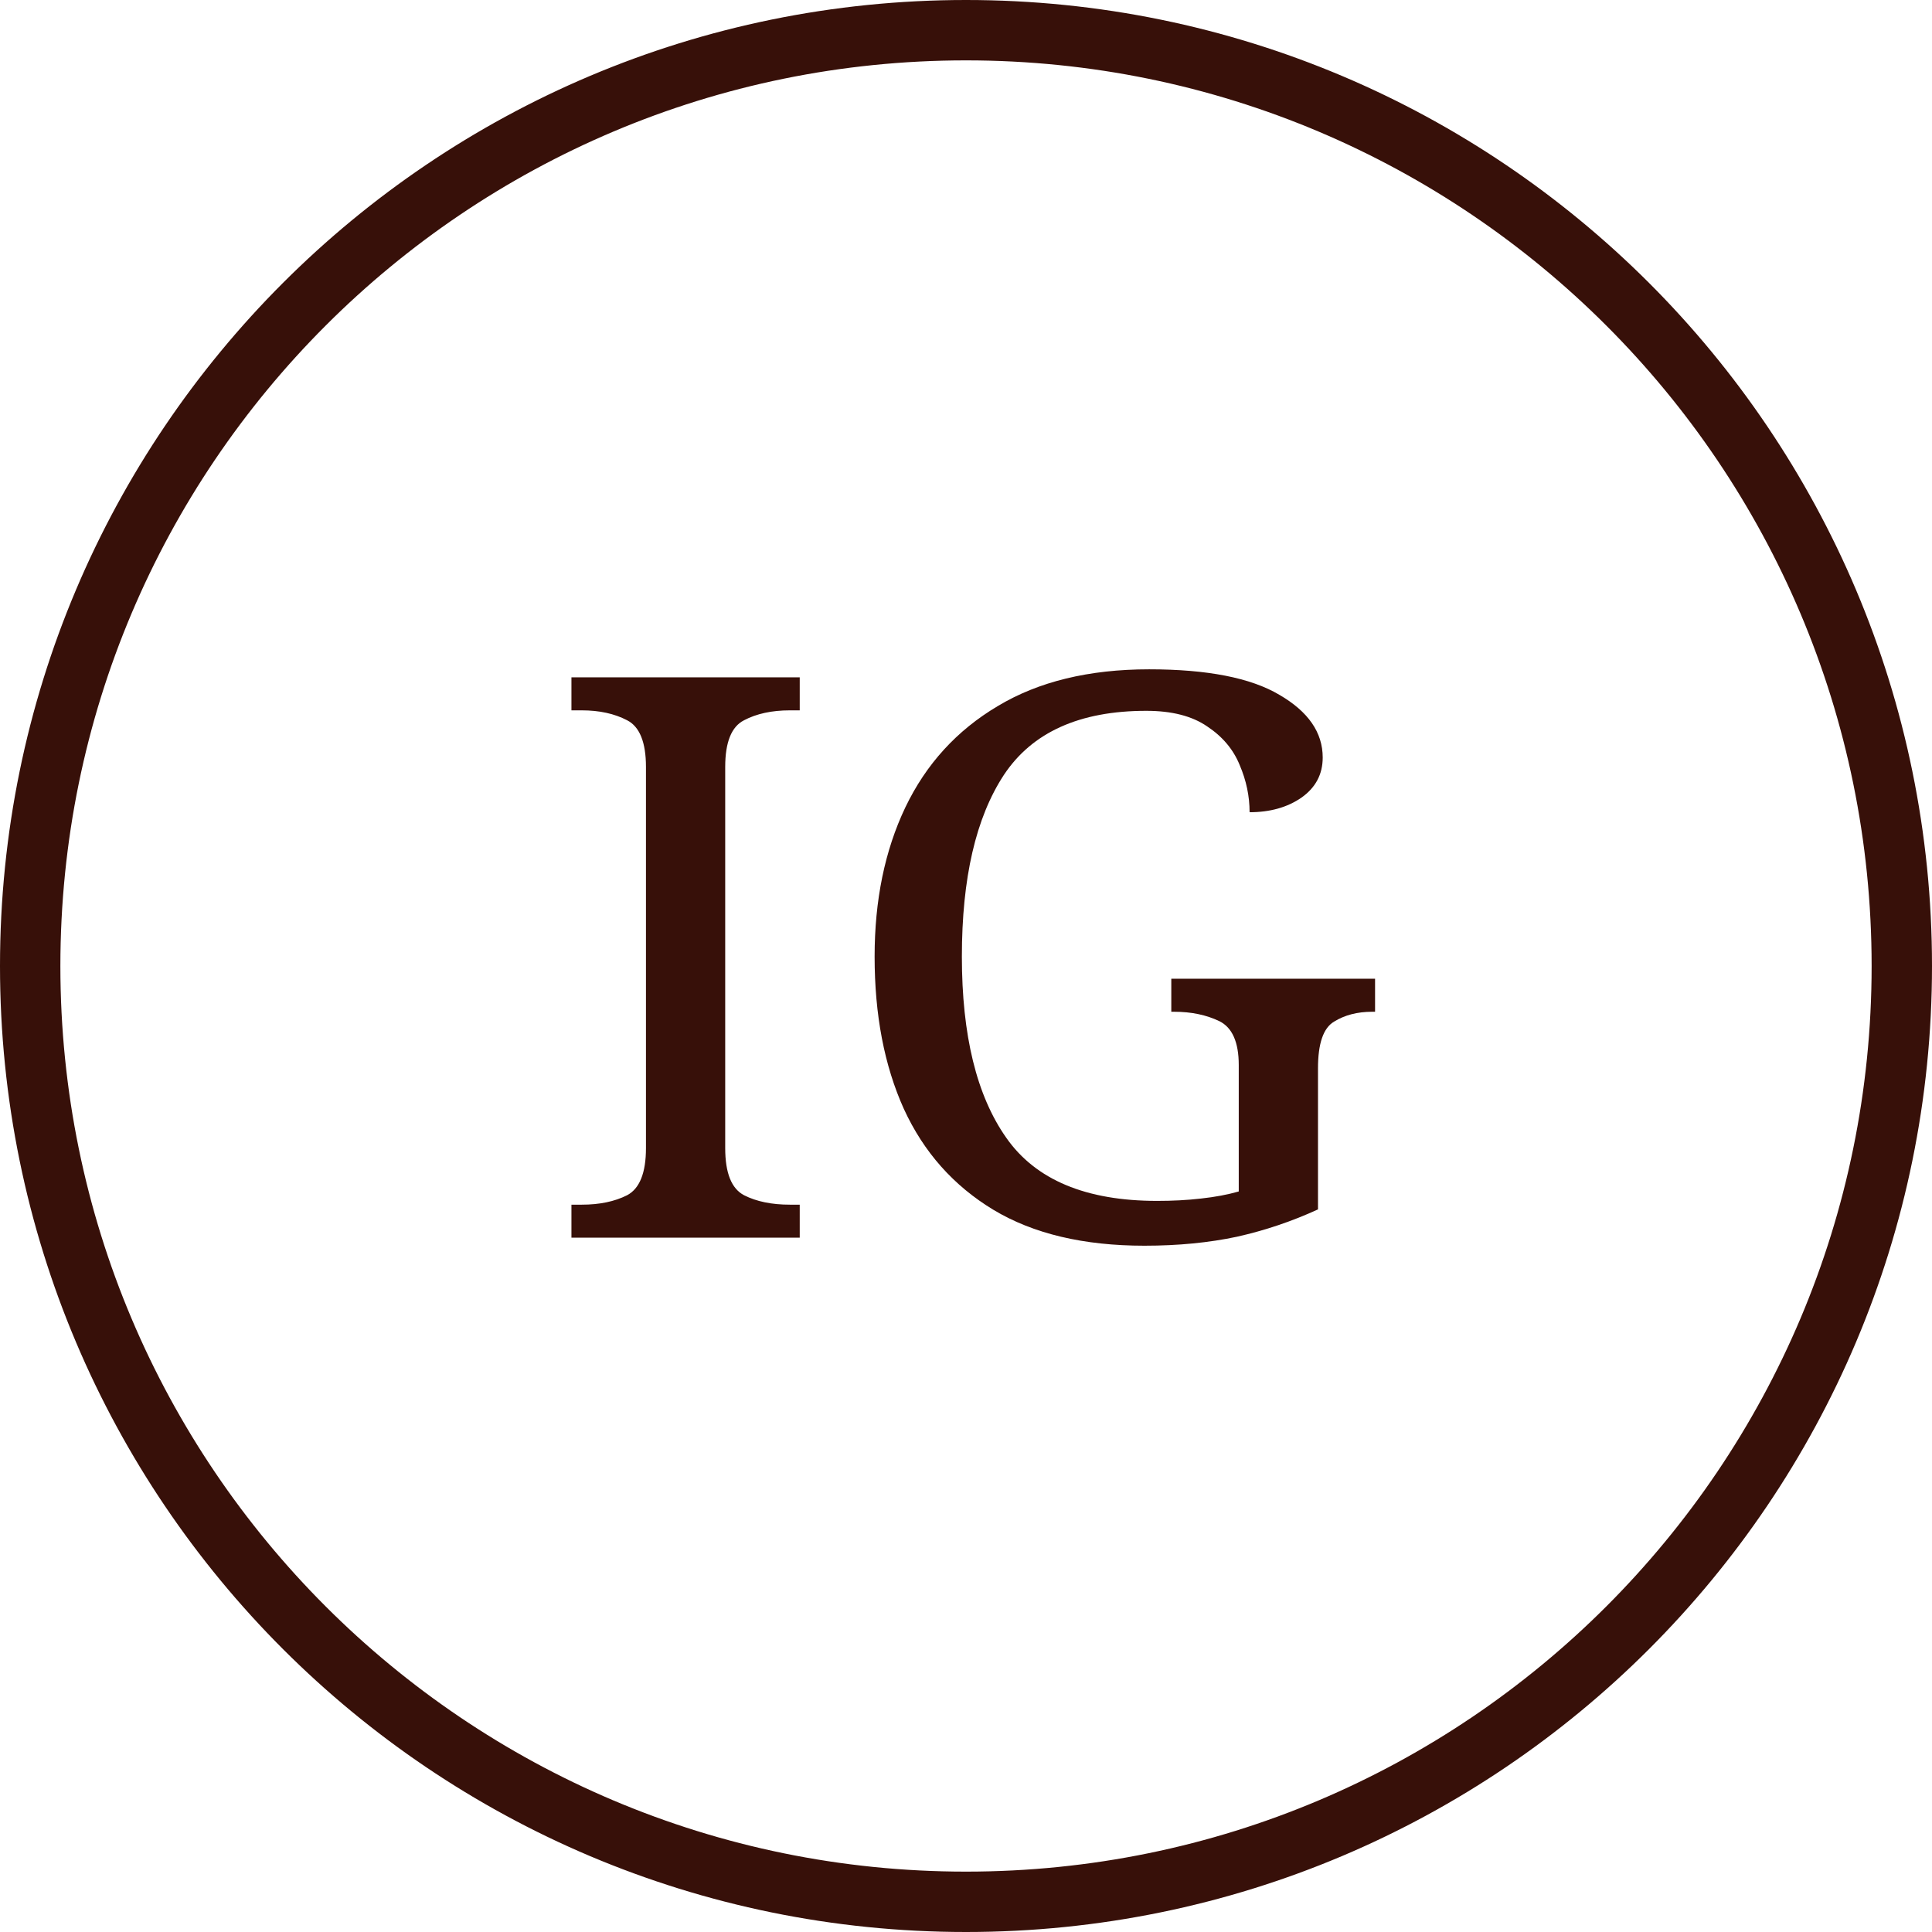
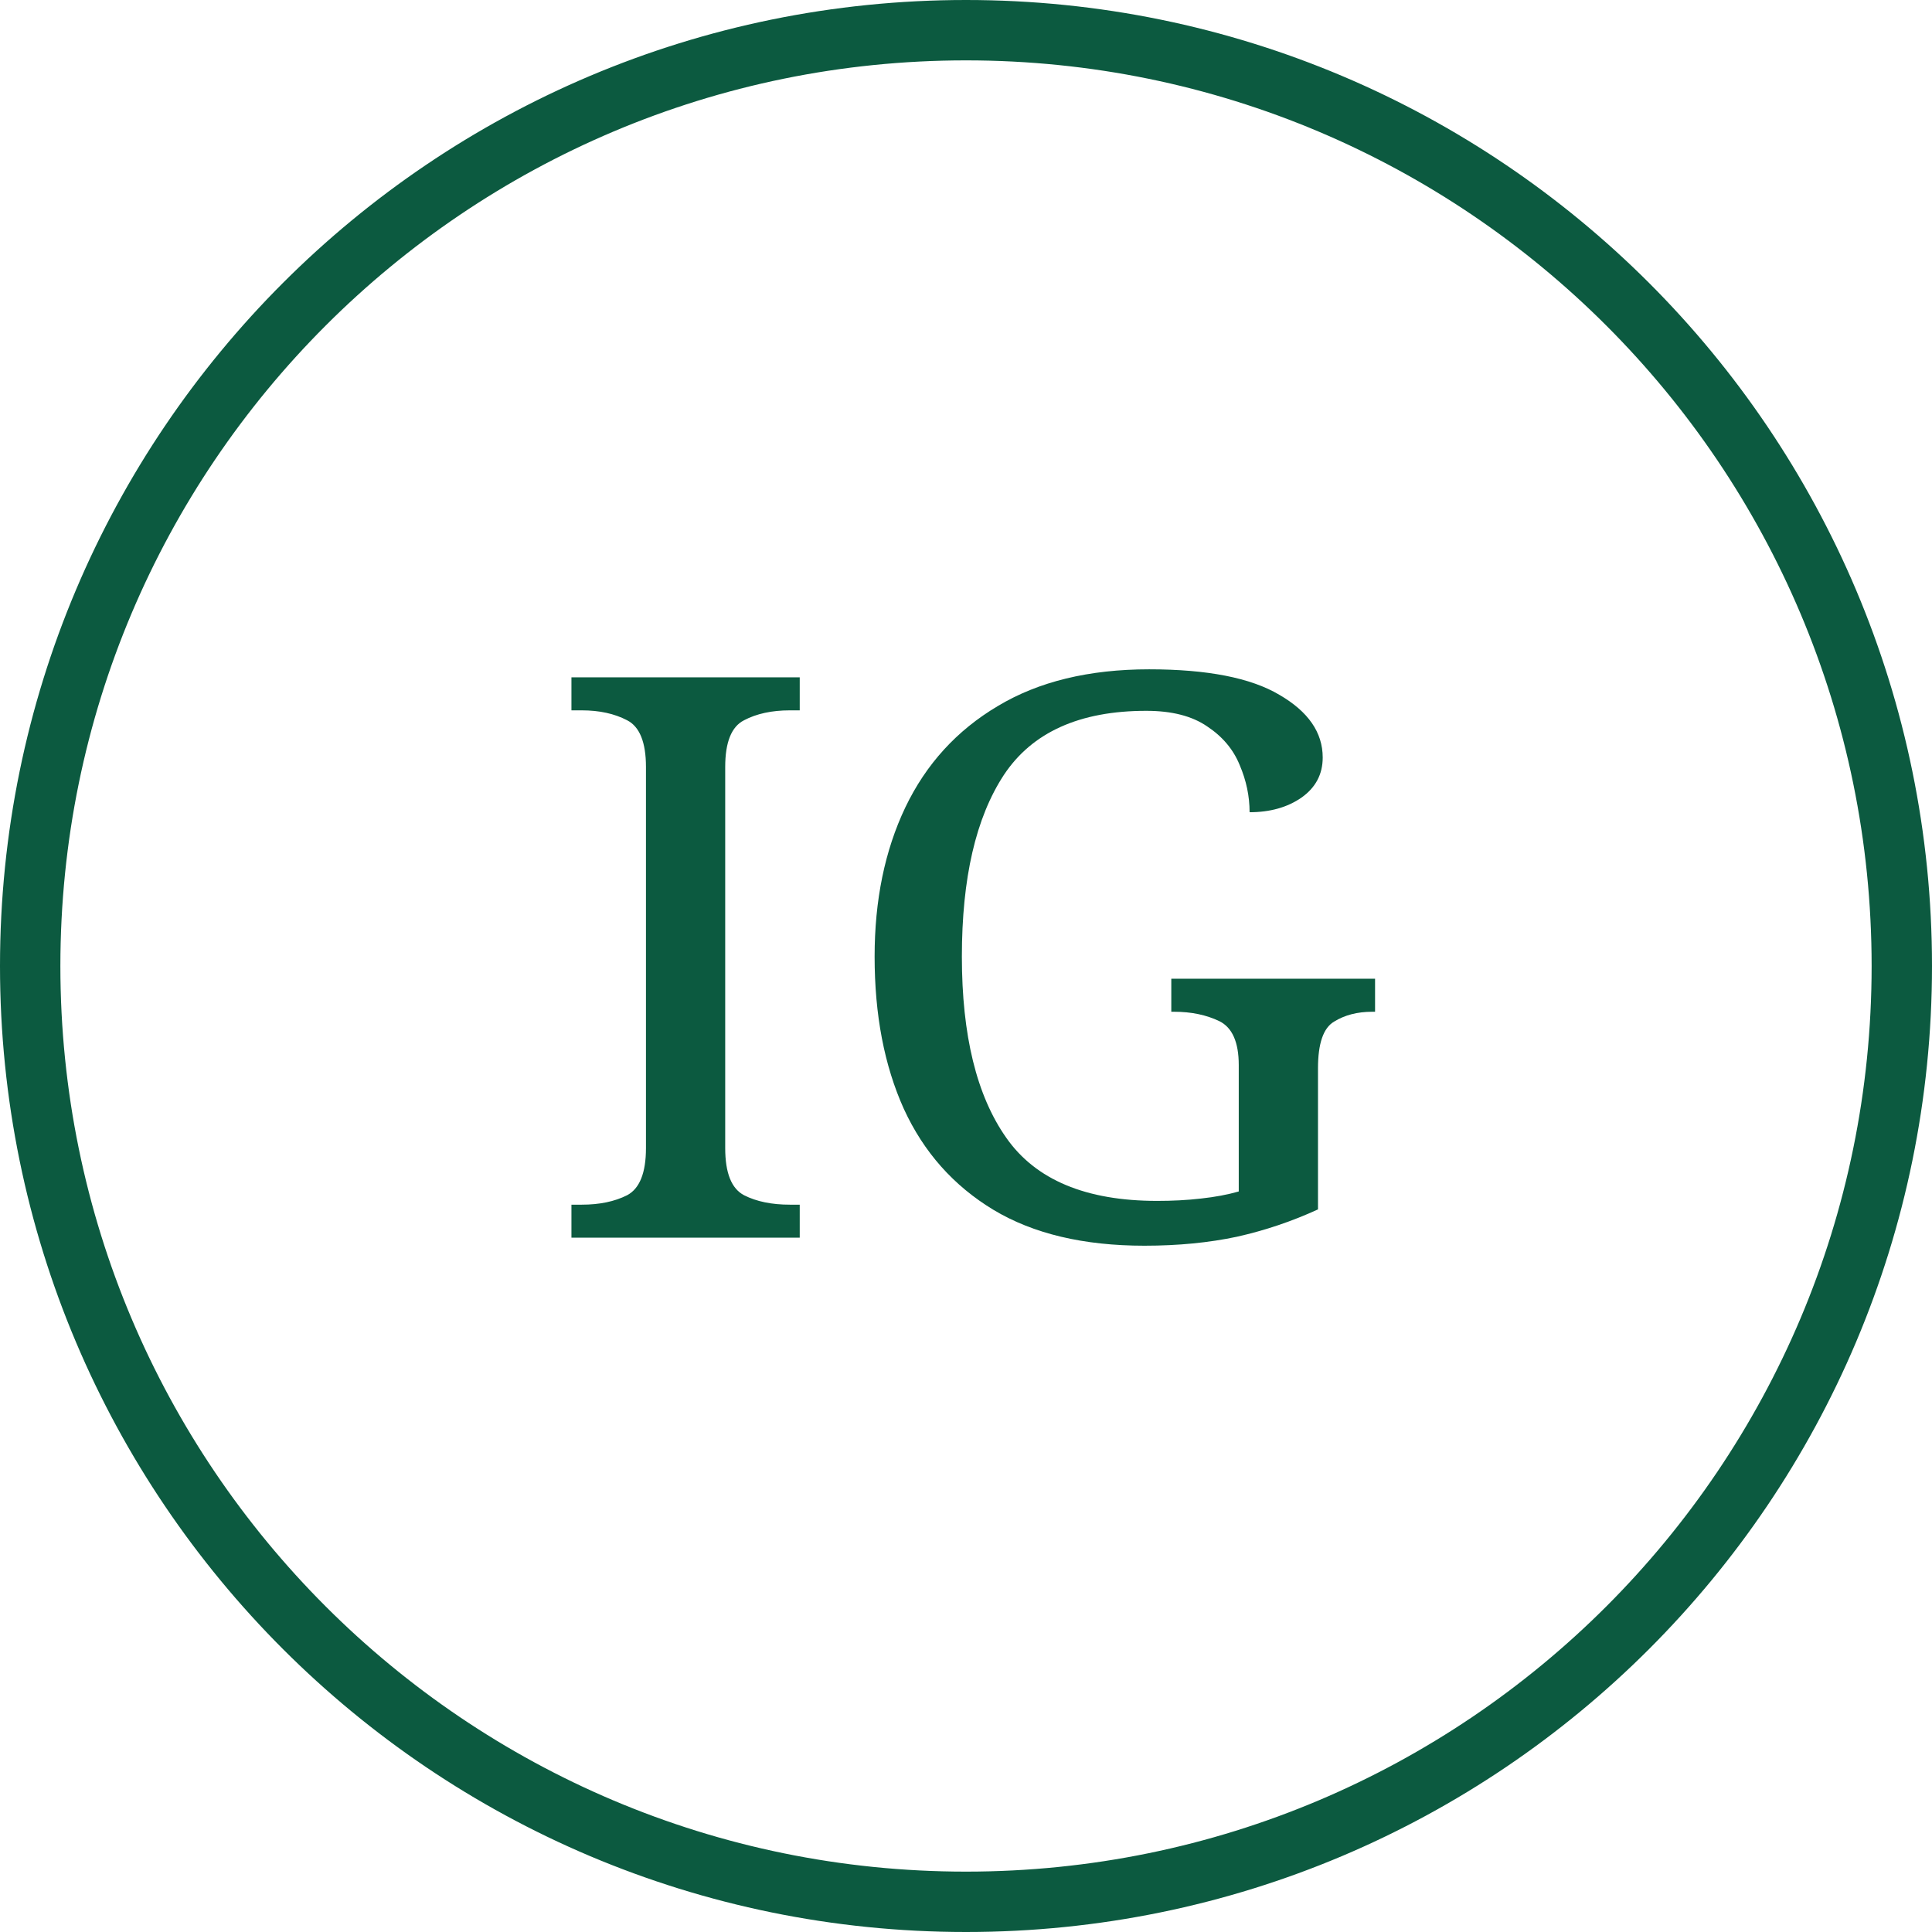
<svg xmlns="http://www.w3.org/2000/svg" viewBox="0 0 64 64">
-   <circle cx="32" cy="32" r="31" fill="none" stroke="#371009" stroke-width="2" />
-   <text x="32" y="41" font-family="Georgia, serif" font-size="26" text-anchor="middle" fill="#371009">IG</text>
+   <circle cx="32" cy="32" r="31" fill="none" stroke="#0c5a40" stroke-width="2" />
+   <text x="32" y="41" font-family="Georgia, serif" font-size="26" text-anchor="middle" fill="#0c5a40">IG</text>
</svg>
